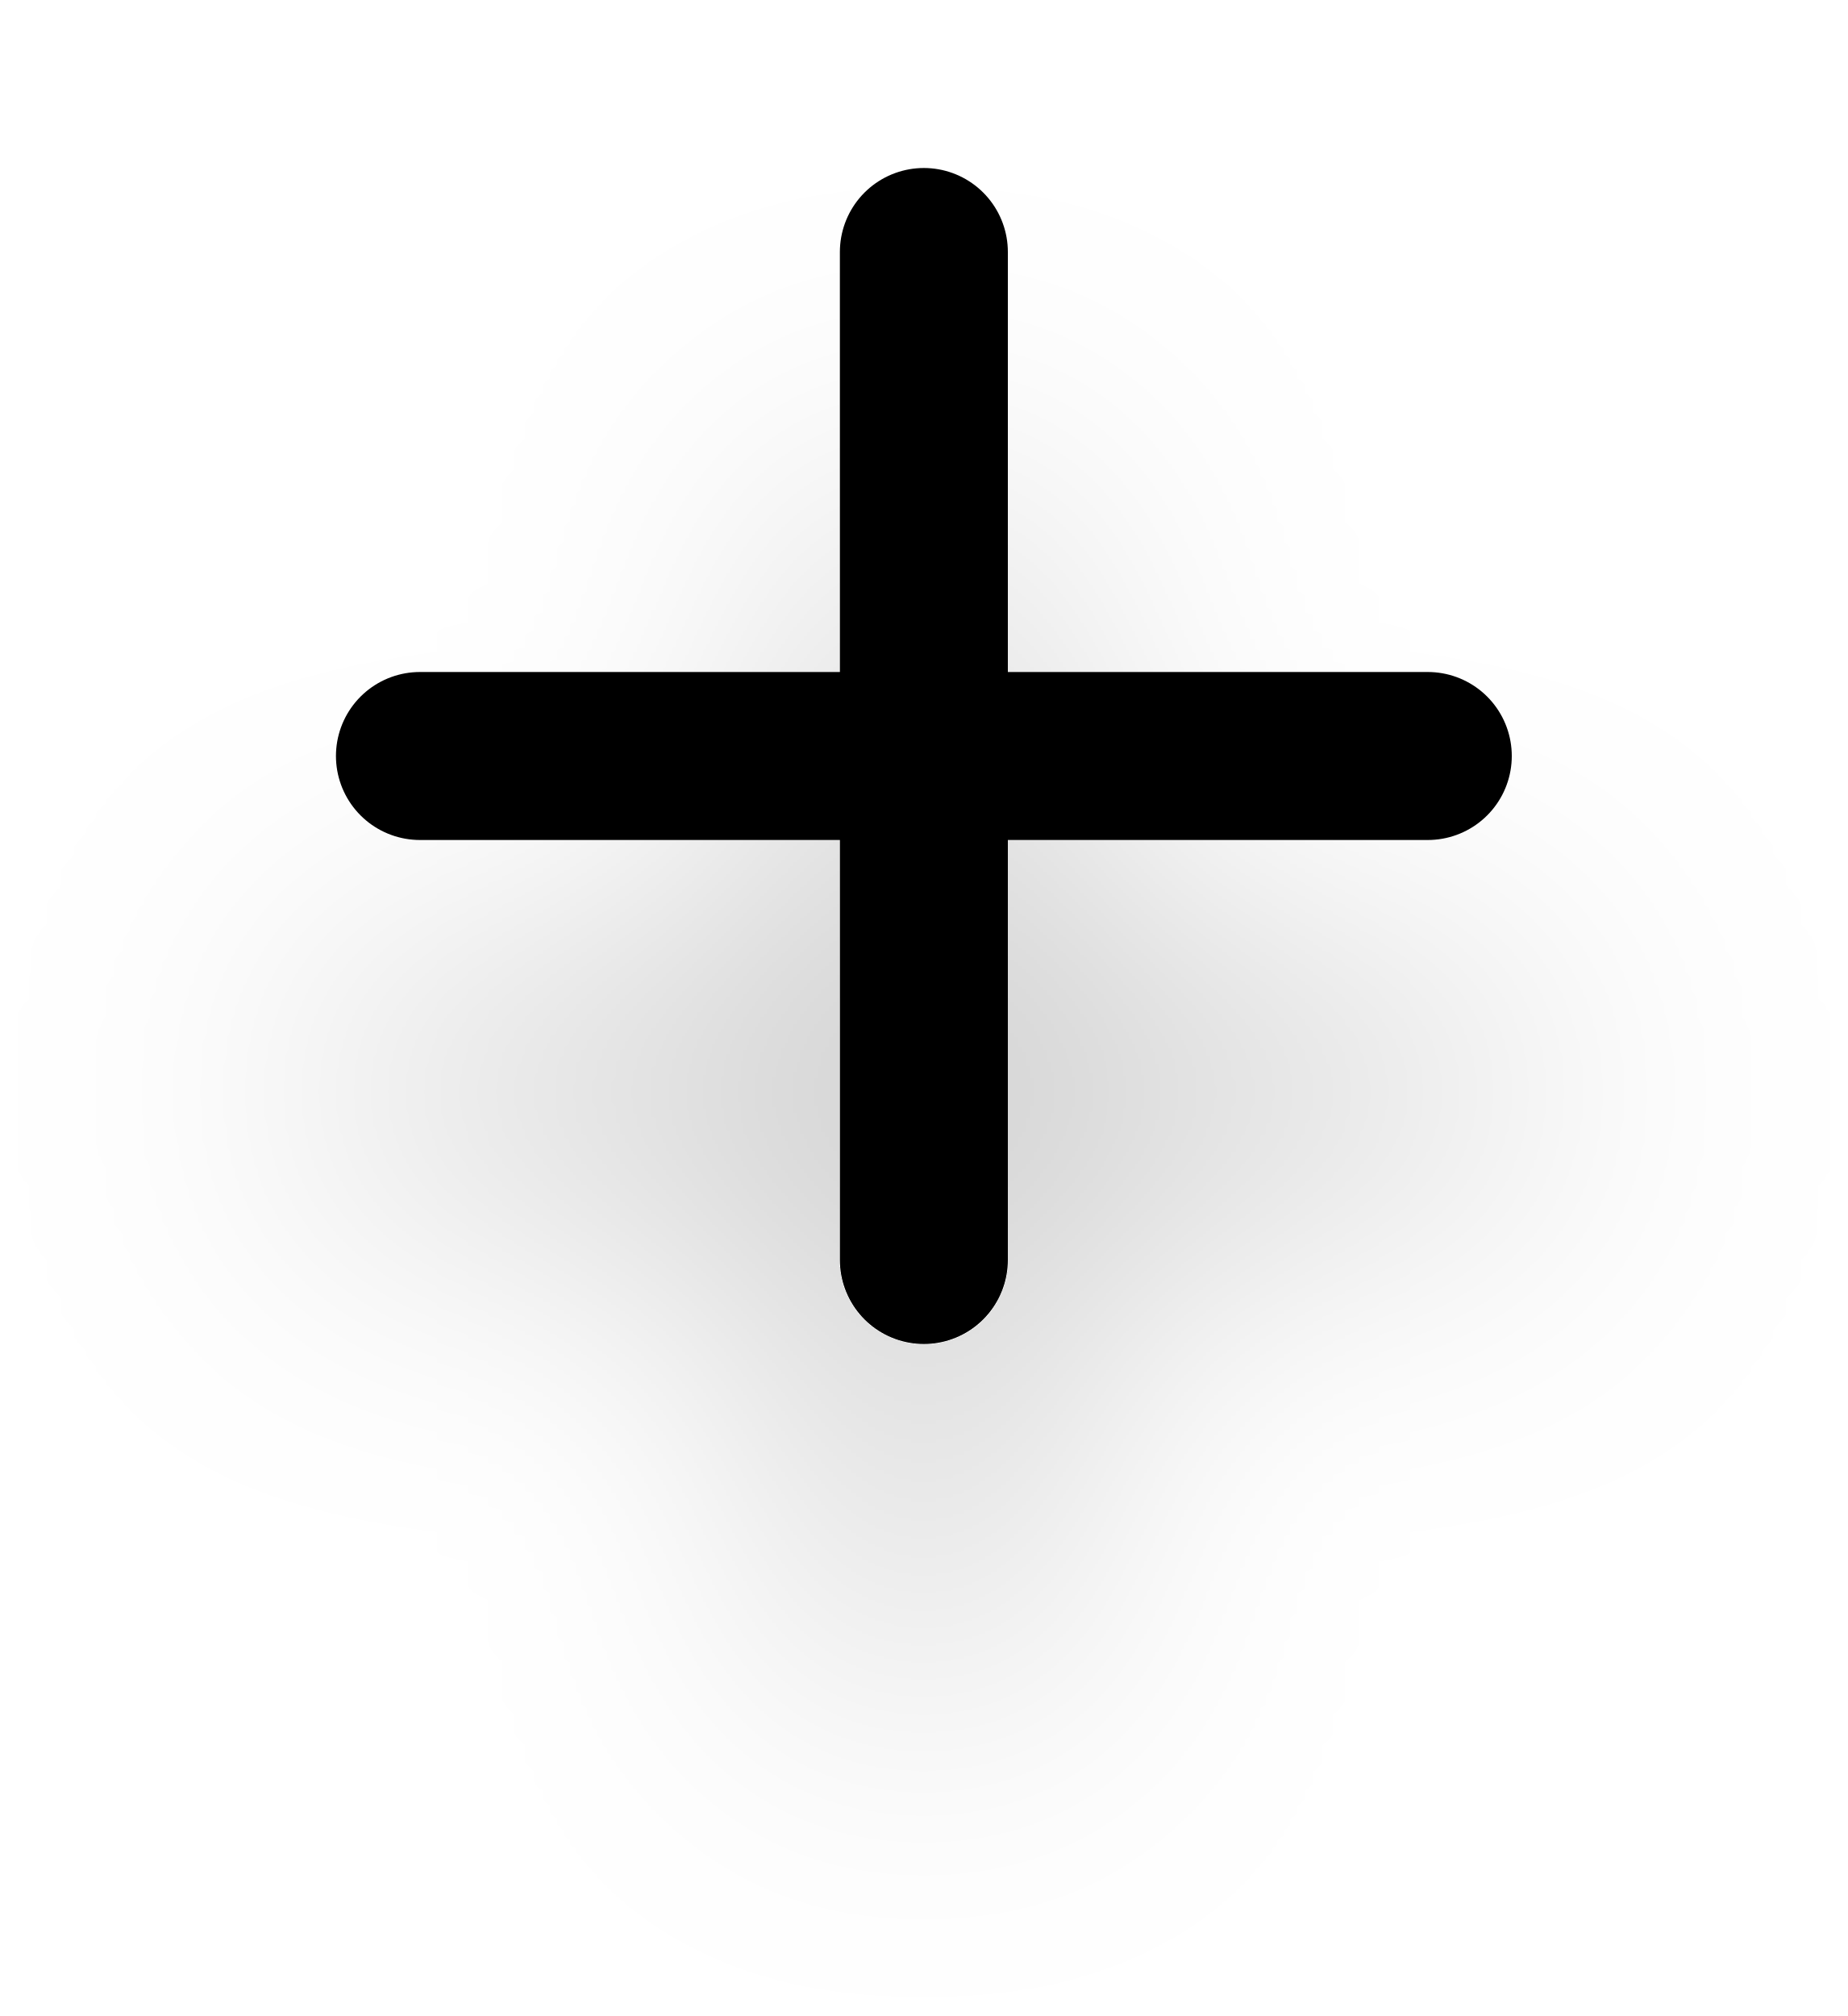
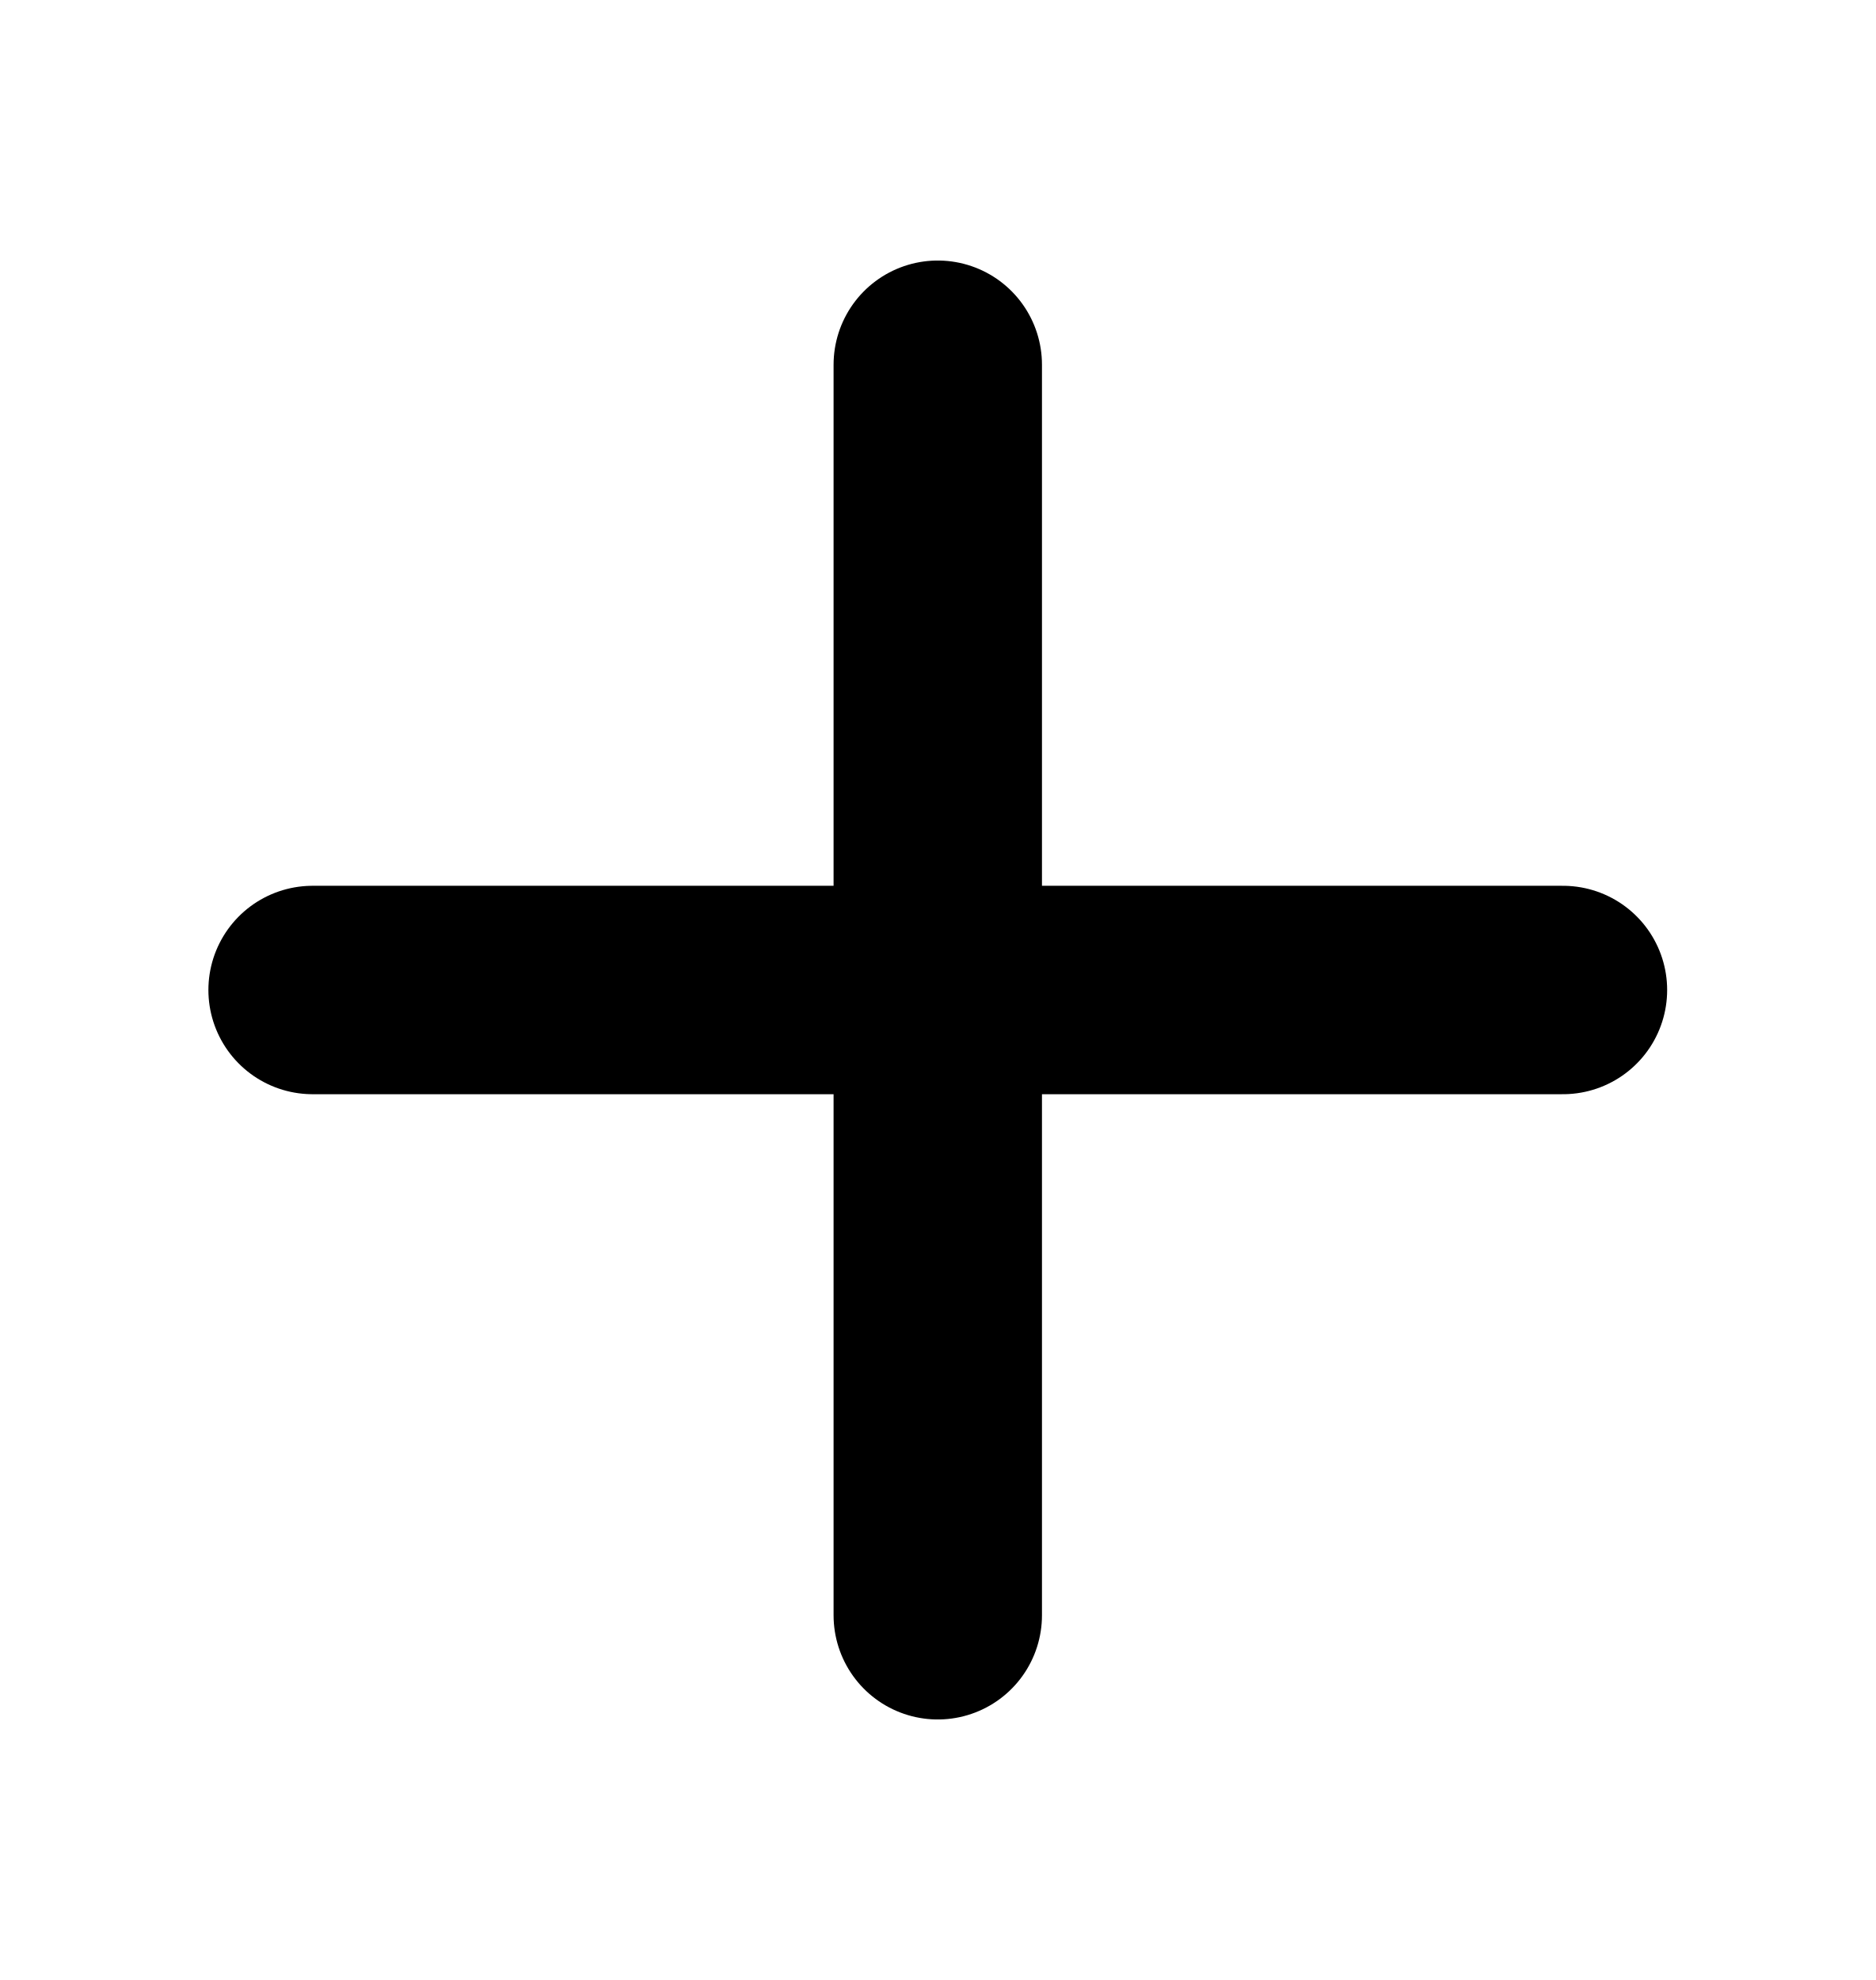
- <svg xmlns="http://www.w3.org/2000/svg" width="22" height="24" viewBox="0 0 22 24" fill="none">
-   <g filter="url(#filter0_d_2_86)">
-     <path d="M11 15V9M11 9V3M11 9H17M11 9H5" stroke="black" stroke-width="2" stroke-linecap="round" />
-   </g>
-   <defs>
-     <filter id="filter0_d_2_86" x="-2" y="0" width="26" height="26" filterUnits="userSpaceOnUse" color-interpolation-filters="sRGB">
-       <feFlood flood-opacity="0" result="BackgroundImageFix" />
-       <feColorMatrix in="SourceAlpha" type="matrix" values="0 0 0 0 0 0 0 0 0 0 0 0 0 0 0 0 0 0 127 0" result="hardAlpha" />
-       <feOffset dy="4" />
-       <feGaussianBlur stdDeviation="2" />
-       <feComposite in2="hardAlpha" operator="out" />
-       <feColorMatrix type="matrix" values="0 0 0 0 0 0 0 0 0 0 0 0 0 0 0 0 0 0 0.25 0" />
-       <feBlend mode="normal" in2="BackgroundImageFix" result="effect1_dropShadow_2_86" />
-       <feBlend mode="normal" in="SourceGraphic" in2="effect1_dropShadow_2_86" result="shape" />
-     </filter>
-   </defs>
+ <svg xmlns="http://www.w3.org/2000/svg" width="18" height="19" viewBox="0 0 18 19" fill="none">
+   <path d="M9 15.5V9.5M9 9.5V3.5M9 9.5H15M9 9.5H3" stroke="black" stroke-width="2" stroke-linecap="round" />
</svg>
